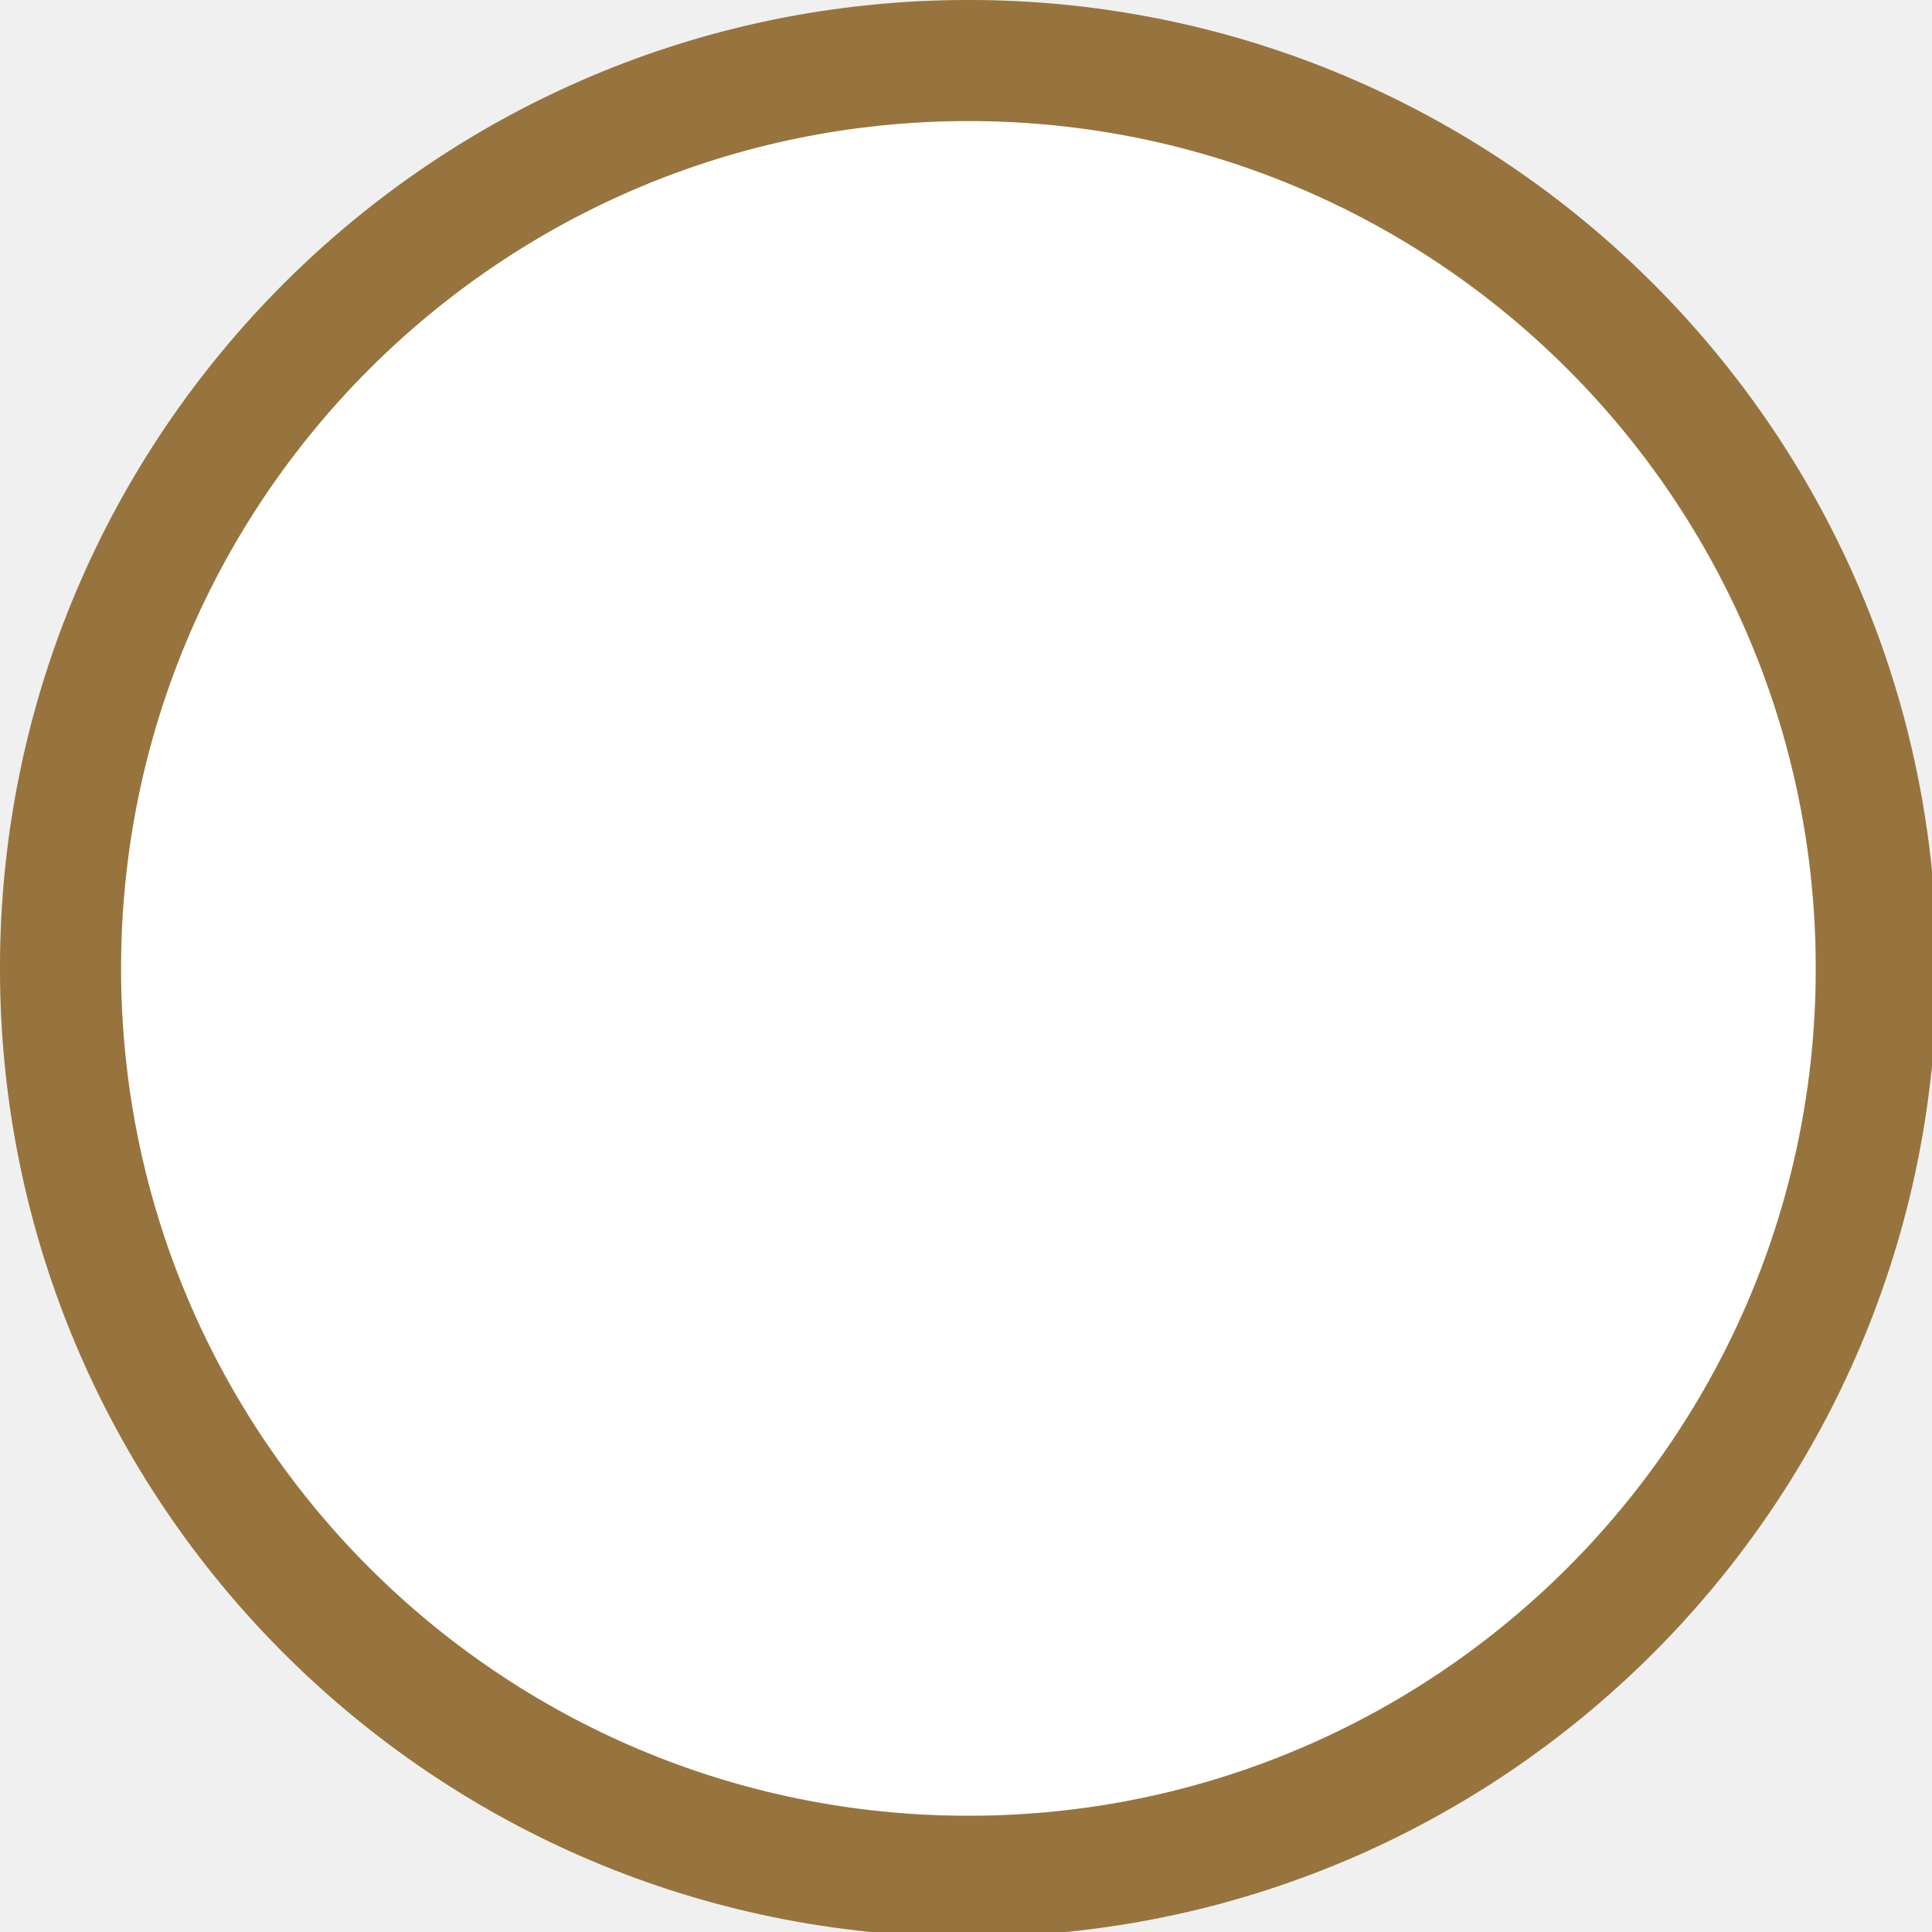
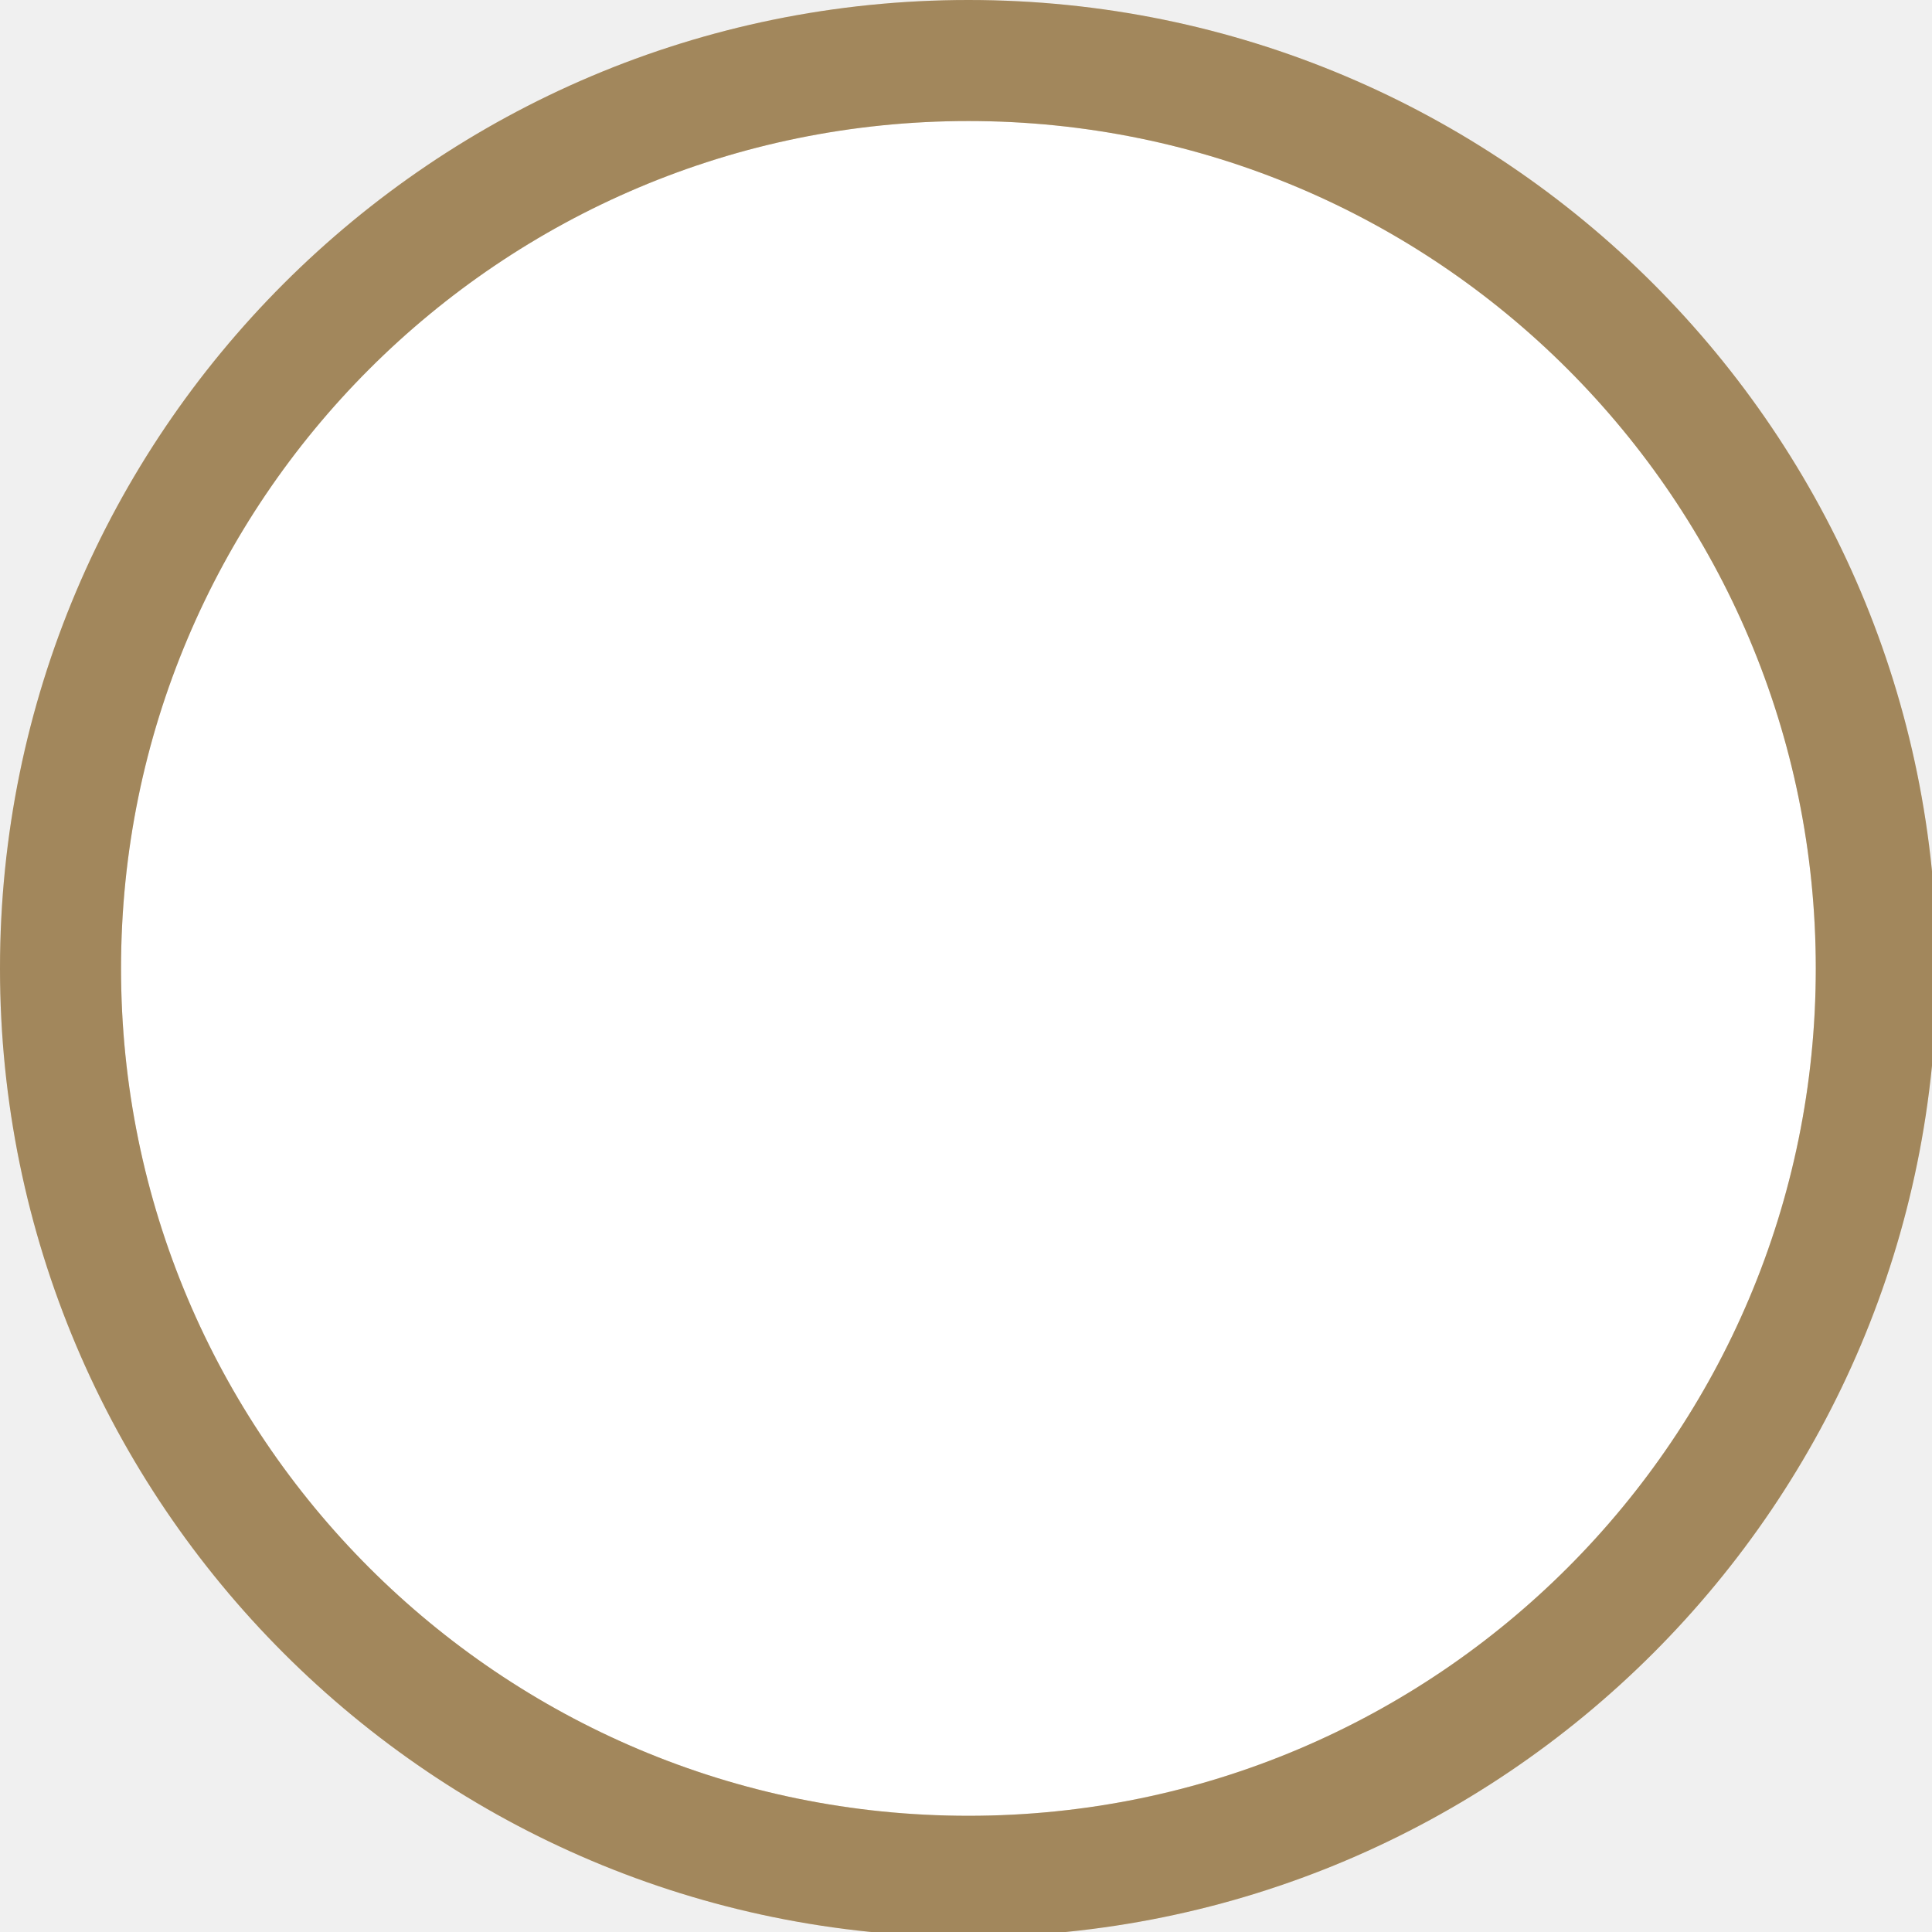
<svg xmlns="http://www.w3.org/2000/svg" width="133pt" height="133pt" viewBox="0 0 133 133" version="1.1">
  <g id="surface1">
    <path style=" stroke:none;fill-rule:nonzero;fill:#ffffff;fill-opacity:1;" d="M 125 66.668 C 125 98.895 98.895 125 66.668 125 C 34.441 125 8.332 98.895 8.332 66.668 C 8.332 34.441 34.441 8.332 66.668 8.332 C 98.895 8.332 125 34.441 125 66.668 Z M 125 66.668 " />
-     <path style=" stroke:none;fill-rule:nonzero;fill:#d2a052;fill-opacity:1;" d="M 66.668 0 C 29.852 0 0 29.852 0 66.668 C 0 103.484 29.852 133.332 66.668 133.332 C 103.484 133.332 133.332 103.484 133.332 66.668 C 133.332 29.852 103.484 0 66.668 0 Z M 66.668 8.332 C 98.895 8.332 125 34.441 125 66.668 C 125 98.895 98.895 125 66.668 125 C 34.441 125 8.332 98.895 8.332 66.668 C 8.332 34.441 34.441 8.332 66.668 8.332 Z M 66.668 8.332 " />
+     <path style=" stroke:none;fill-rule:nonzero;fill:#e1ba7d;fill-opacity:1;" d="M 66.668 0 C 29.852 0 0 29.852 0 66.668 C 0 103.484 29.852 133.332 66.668 133.332 C 103.484 133.332 133.332 103.484 133.332 66.668 C 133.332 29.852 103.484 0 66.668 0 Z M 66.668 8.332 C 98.895 8.332 125 34.441 125 66.668 C 125 98.895 98.895 125 66.668 125 C 34.441 125 8.332 98.895 8.332 66.668 C 8.332 34.441 34.441 8.332 66.668 8.332 Z M 66.668 8.332 " />
    <path style=" stroke:none;fill-rule:nonzero;fill:#101010;fill-opacity:0.30;" d="M 66.668 0 C 29.852 0 0 29.852 0 66.668 C 0 103.484 29.852 133.332 66.668 133.332 C 103.484 133.332 133.332 103.484 133.332 66.668 C 133.332 29.852 103.484 0 66.668 0 Z M 66.668 8.332 C 98.895 8.332 125 34.441 125 66.668 C 125 98.895 98.895 125 66.668 125 C 34.441 125 8.332 98.895 8.332 66.668 C 8.332 34.441 34.441 8.332 66.668 8.332 Z M 66.668 8.332 " />
  </g>
</svg>
